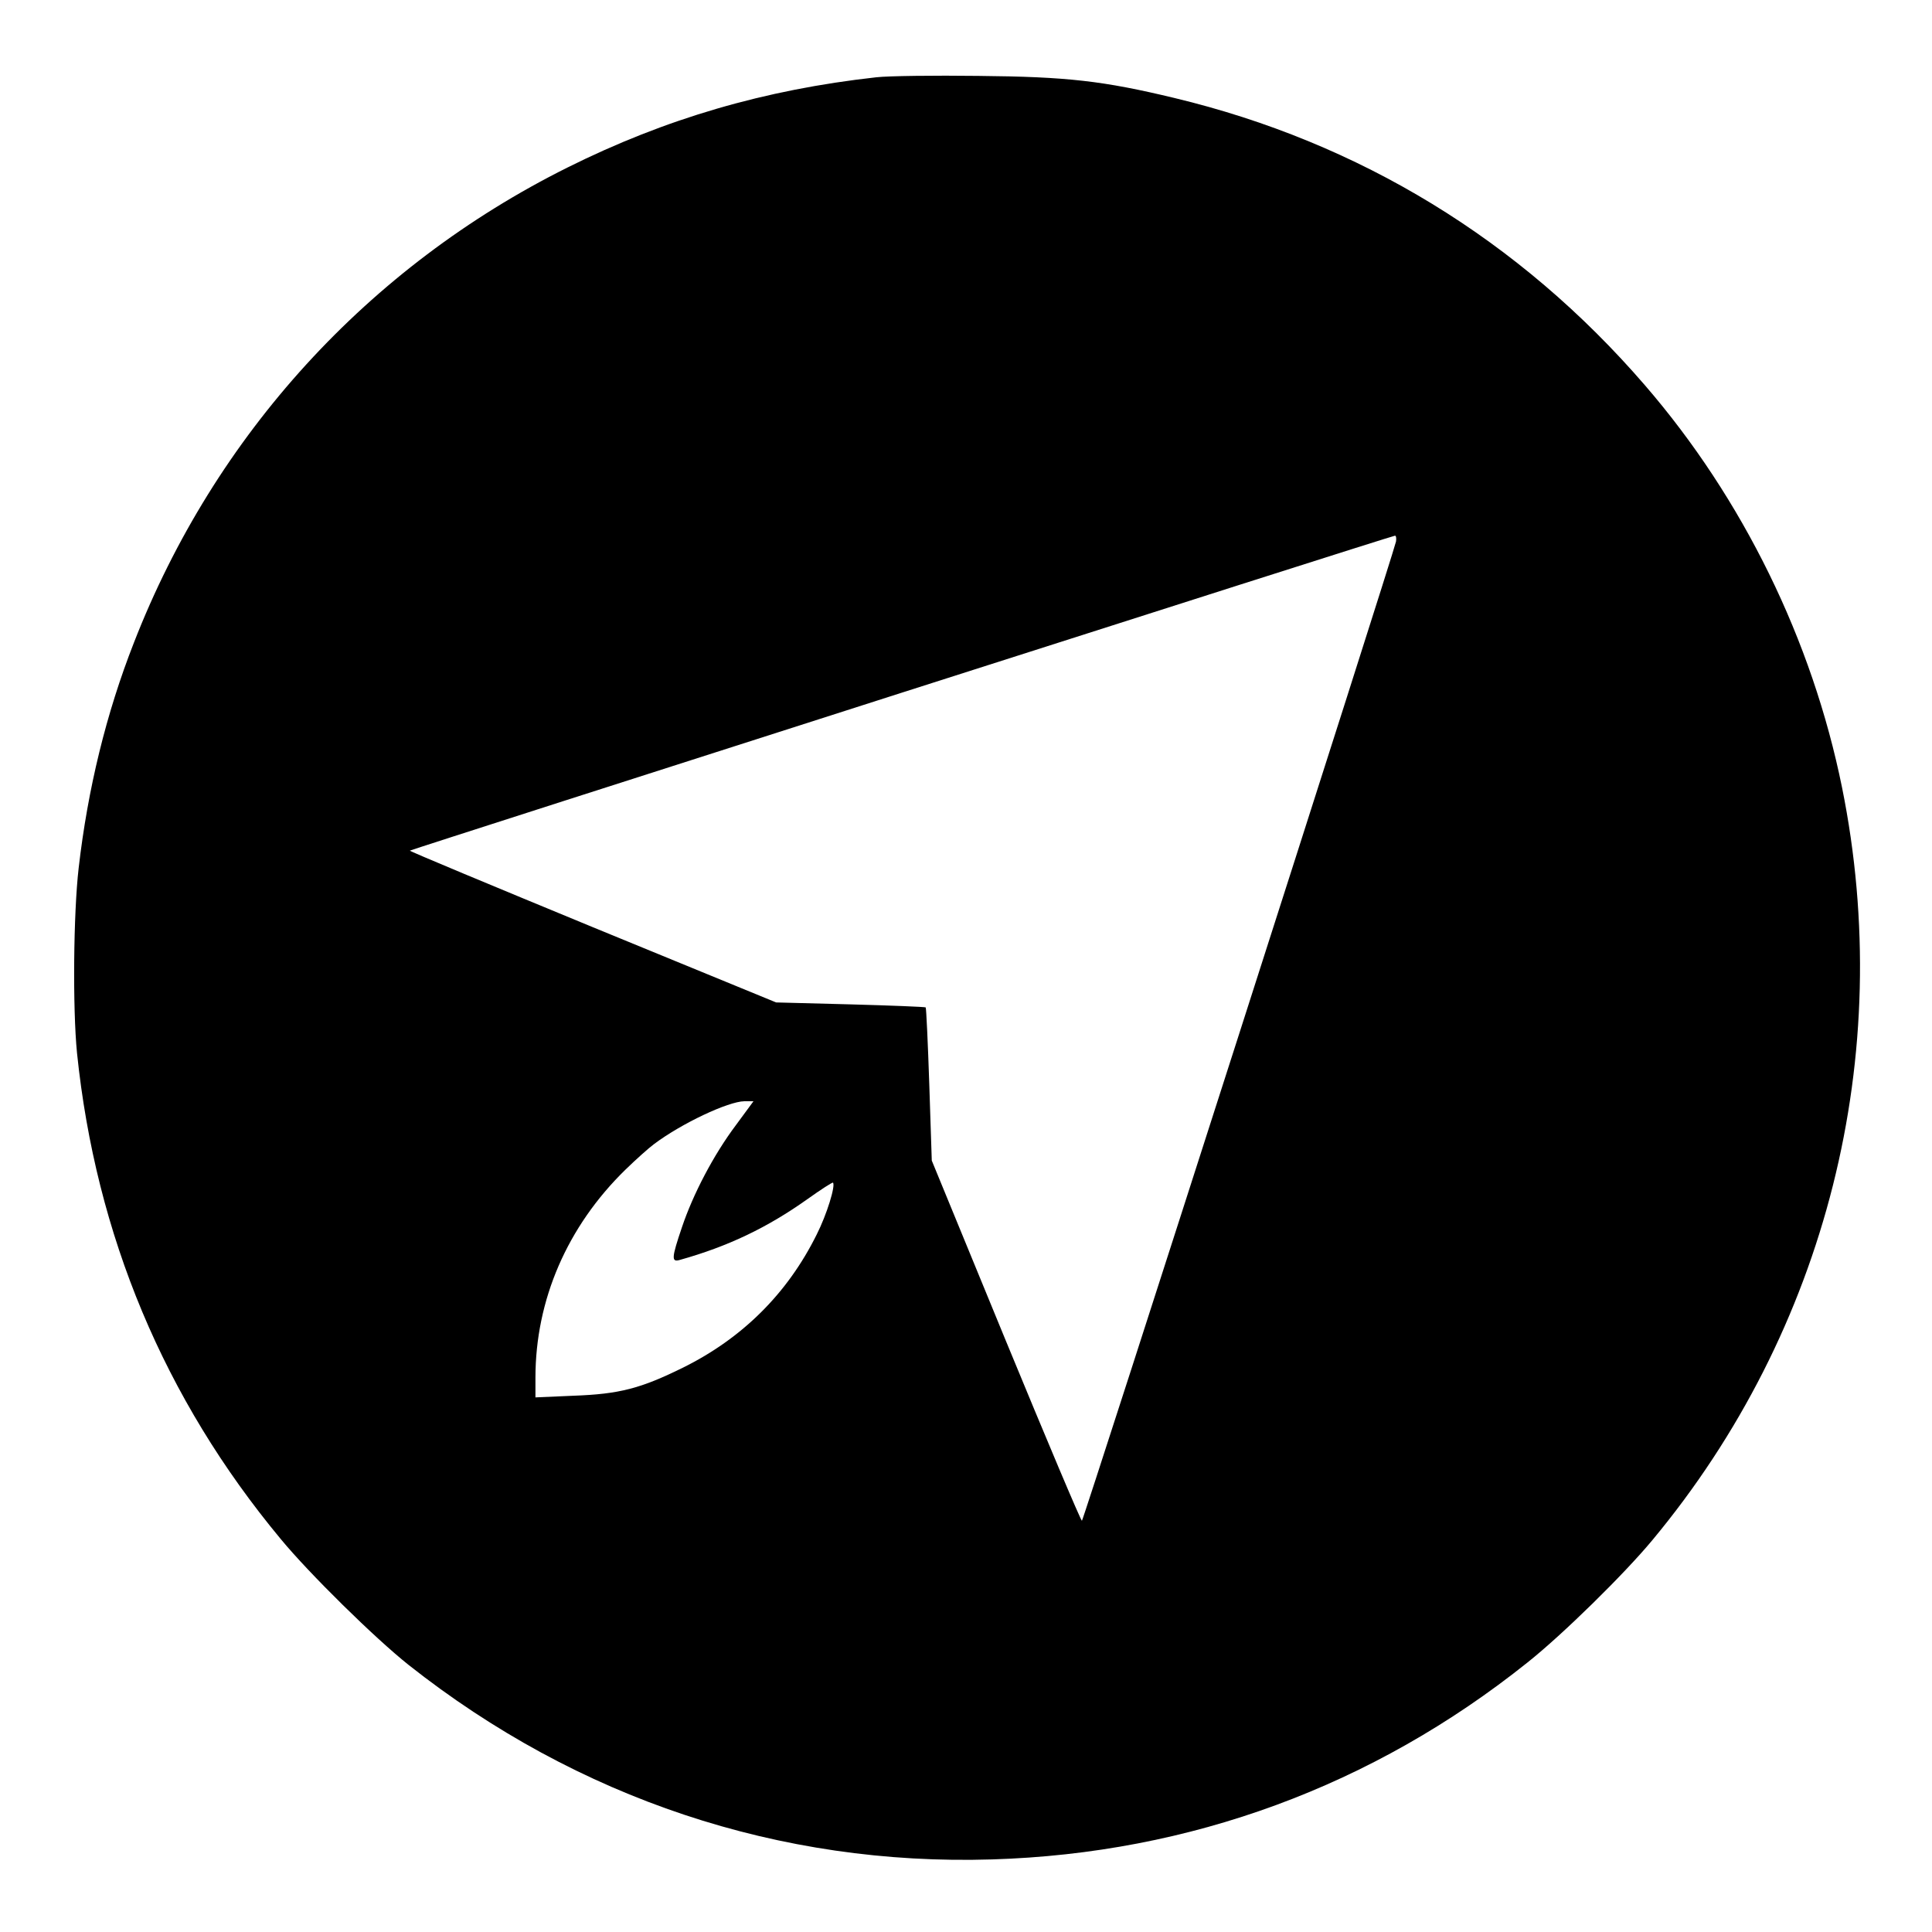
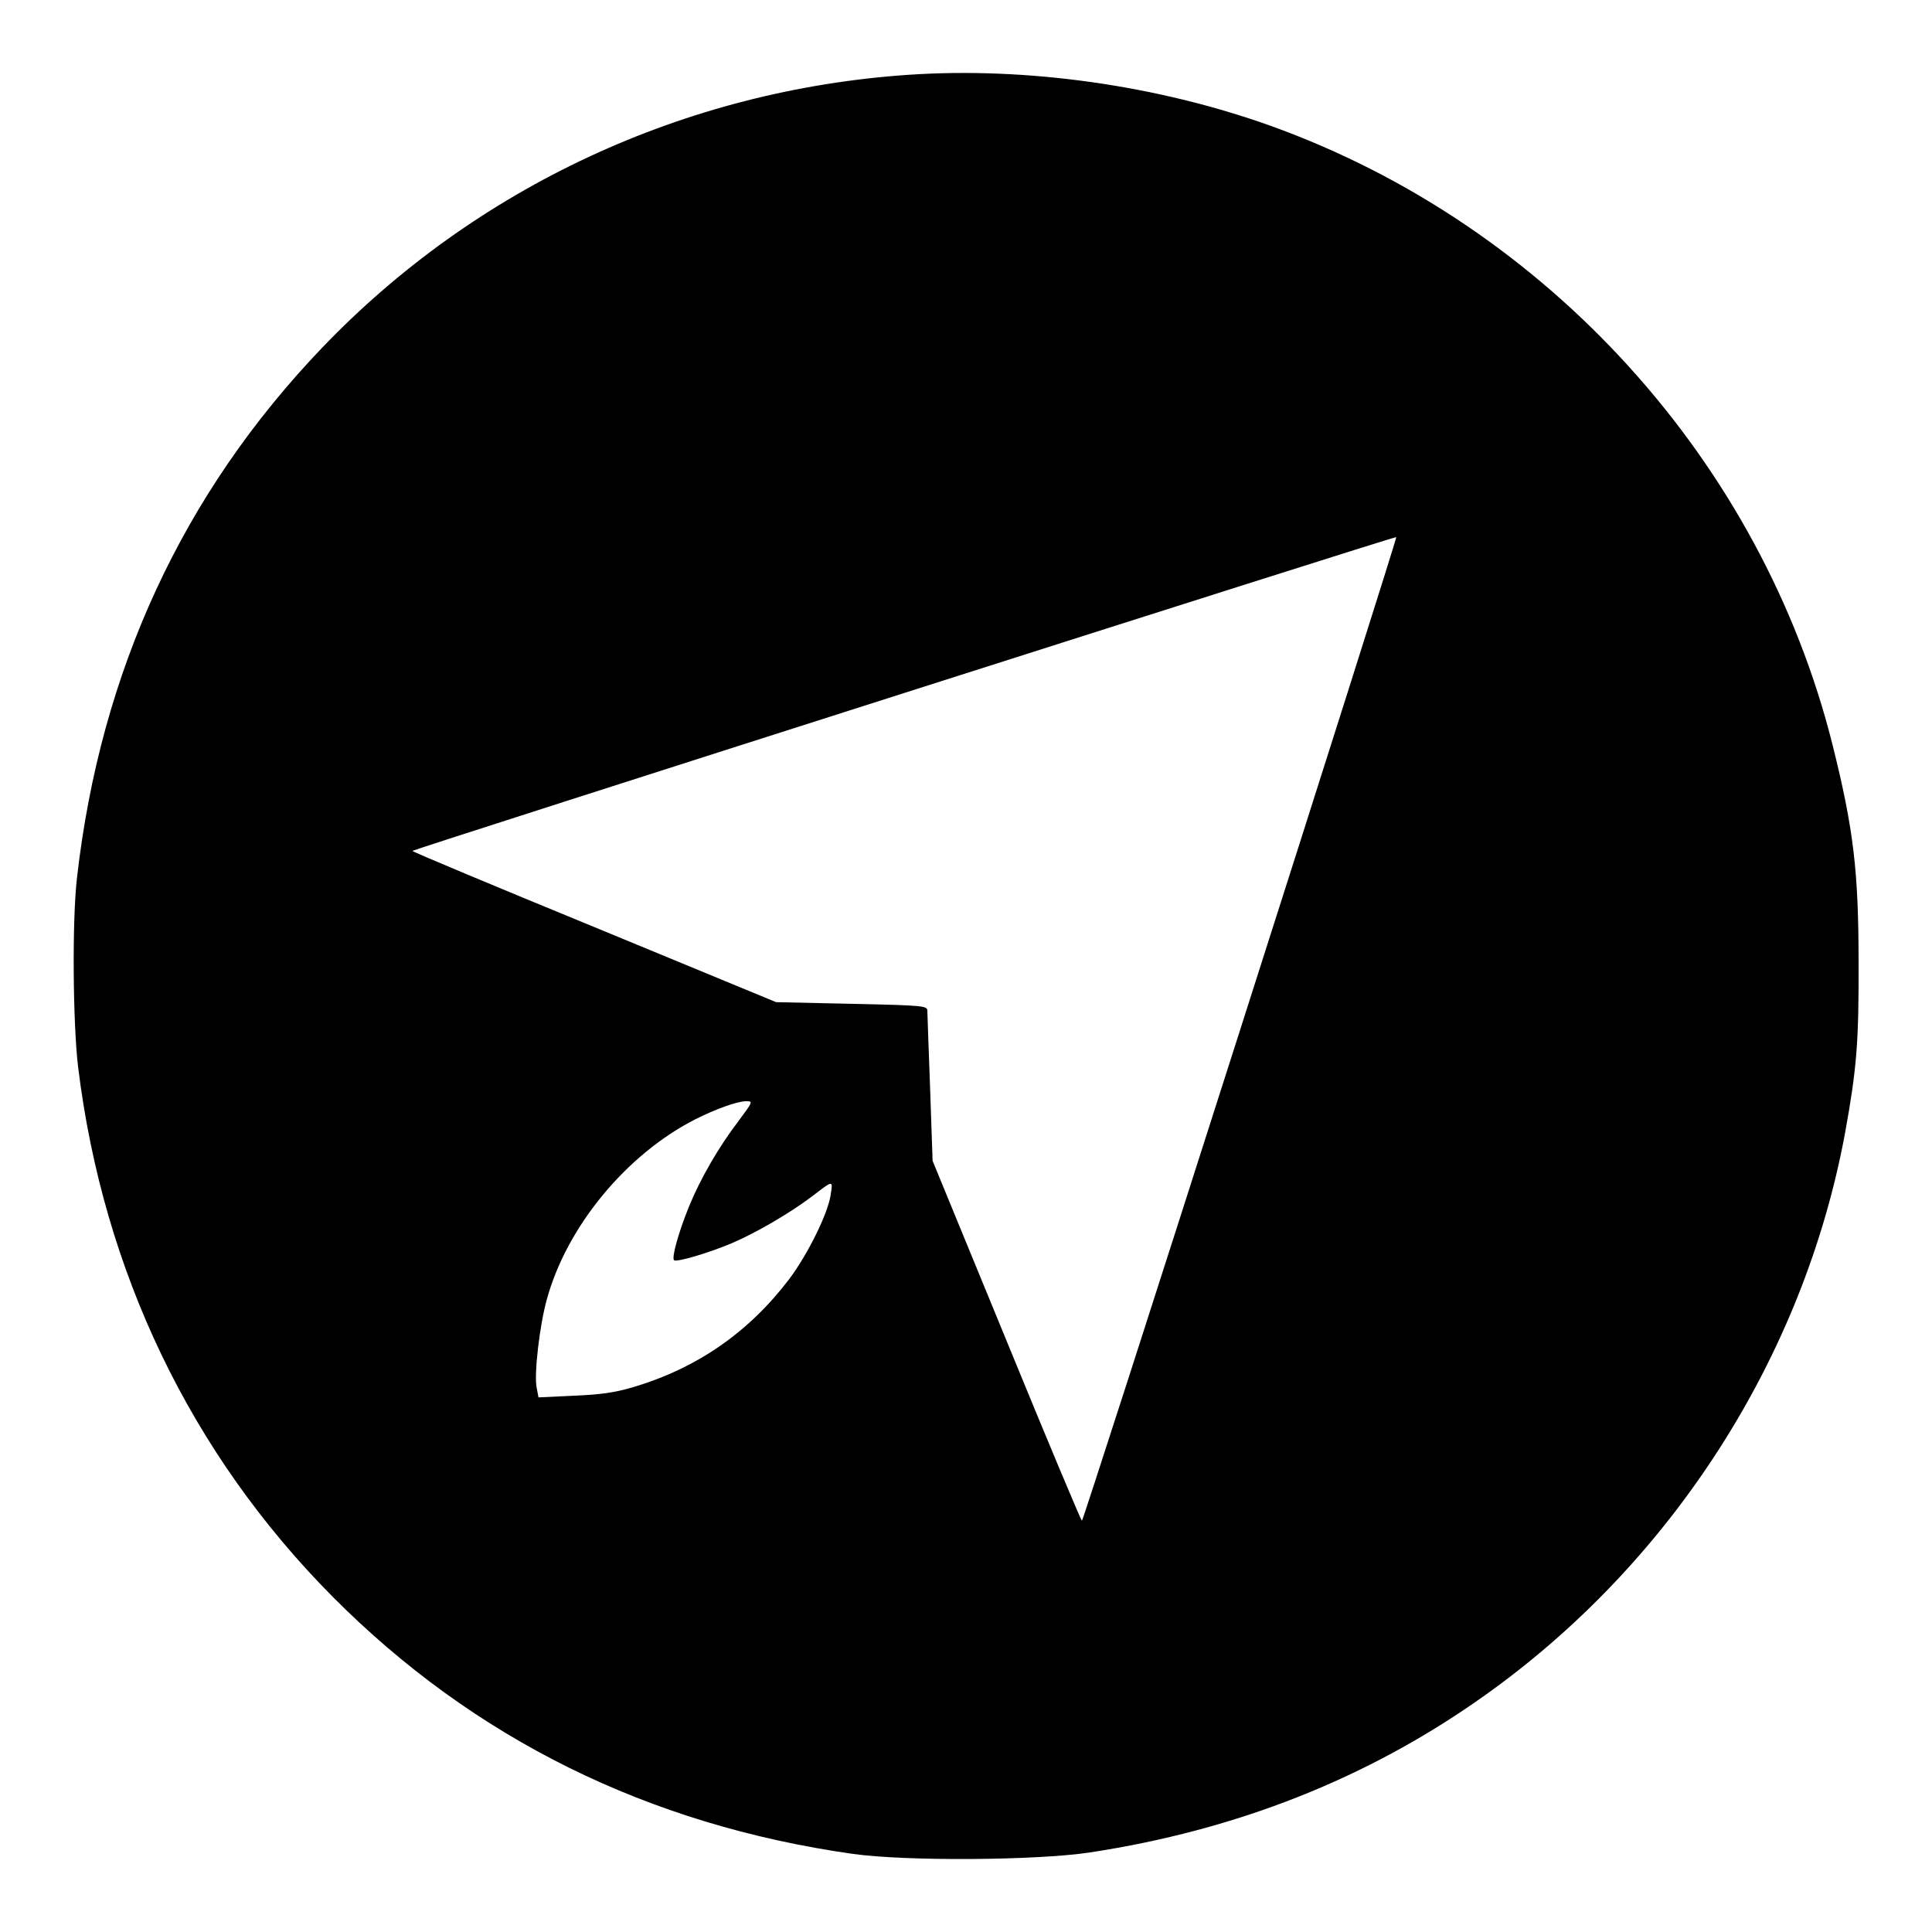
<svg xmlns="http://www.w3.org/2000/svg" version="1.0" width="700pt" height="700pt" viewBox="0 0 700 700" preserveAspectRatio="xMidYMid meet">
  <g transform="translate(0,700) scale(0.1,-0.1)" fill="#000000" stroke="none">
-     <path d="M3175 6720 c-405 -45 -764 -150 -1119 -327 -722 -360 -1278 -969 -1571 -1722 -100 -255 -167 -529 -200 -816 -19 -165 -22 -508 -6 -670 68 -660 316 -1253 738 -1761 104 -126 340 -358 463 -456 612 -484 1346 -729 2115 -705 718 22 1380 266 1940 714 127 101 350 320 452 443 632 760 883 1758 687 2727 -108 533 -359 1046 -714 1457 -454 526 -1034 880 -1705 1041 -258 62 -387 77 -710 80 -159 2 -326 0 -370 -5z m1883 -1682 c-11 -51 -1133 -3548 -1138 -3548 -4 0 -128 294 -276 653 l-268 652 -9 275 c-5 151 -11 277 -13 280 -3 2 -126 7 -274 11 l-268 7 -665 273 c-366 151 -664 275 -662 277 4 4 3557 1141 3569 1141 4 1 6 -9 4 -21z m-2392 -2115 c-81 -108 -155 -250 -195 -369 -38 -112 -39 -128 -8 -119 175 49 317 117 462 220 49 35 91 62 93 60 10 -10 -22 -115 -59 -188 -106 -214 -270 -376 -484 -482 -154 -76 -231 -96 -397 -102 l-138 -6 0 71 c0 282 115 548 326 754 38 37 85 79 104 93 100 75 268 154 327 155 l33 0 -64 -87z" />
+     <path d="M3292 6729 c-811 -55 -1567 -407 -2124 -988 -506 -528 -804 -1173 -889 -1921 -18 -152 -15 -528 4 -686 91 -742 409 -1402 922 -1919 512 -515 1144 -827 1885 -932 192 -27 664 -24 857 5 534 81 1010 269 1428 566 682 483 1160 1229 1310 2041 42 232 50 327 49 615 0 334 -18 485 -94 790 -257 1027 -1034 1884 -2036 2244 -410 147 -885 214 -1312 185z m1202 -3458 c-313 -980 -571 -1781 -574 -1781 -3 0 -126 293 -273 652 l-268 652 -9 261 c-5 143 -10 269 -10 281 0 20 -5 21 -274 27 l-274 6 -661 273 c-363 149 -659 273 -657 275 7 7 3561 1141 3565 1137 2 -2 -252 -804 -565 -1783z m-1817 -331 c-74 -97 -139 -210 -180 -310 -38 -93 -64 -186 -55 -196 9 -8 122 25 208 61 89 38 211 109 289 168 83 63 79 63 70 4 -11 -67 -83 -213 -150 -302 -146 -192 -333 -322 -565 -391 -68 -20 -119 -27 -216 -31 l-127 -6 -7 38 c-9 48 11 223 37 316 72 265 289 527 539 654 74 37 149 64 182 65 27 0 27 0 -25 -70z" />
  </g>
</svg>
